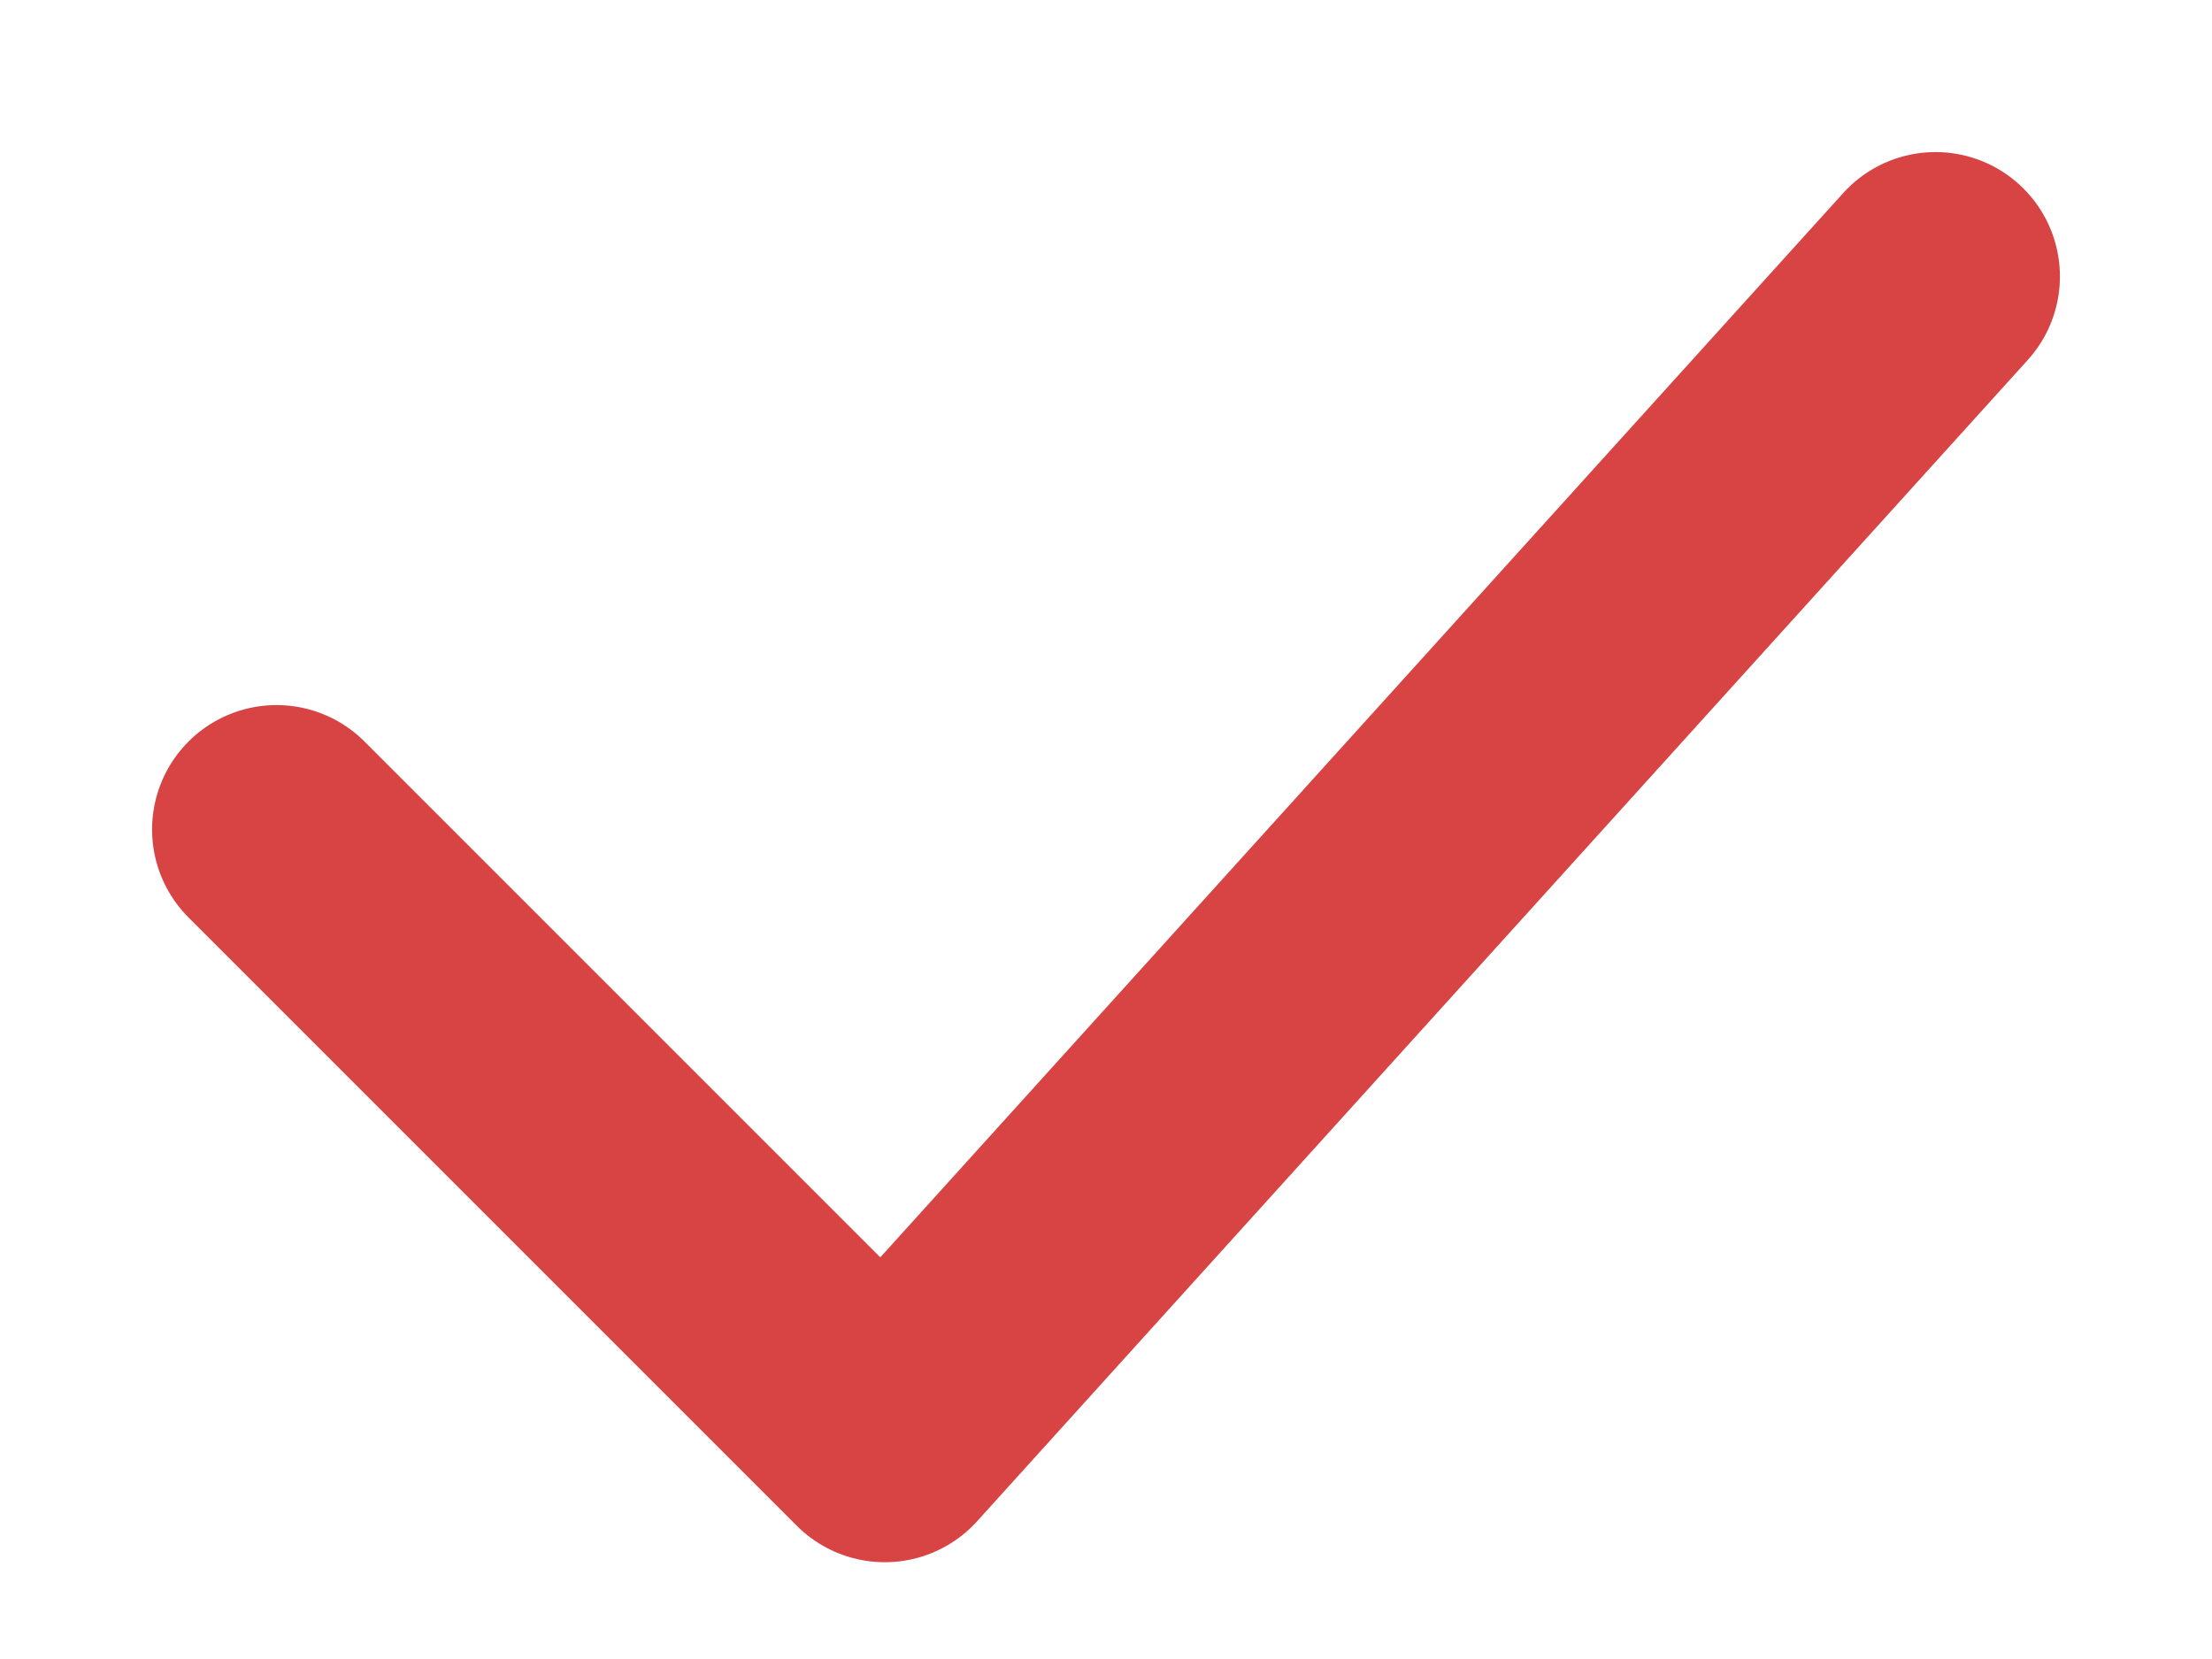
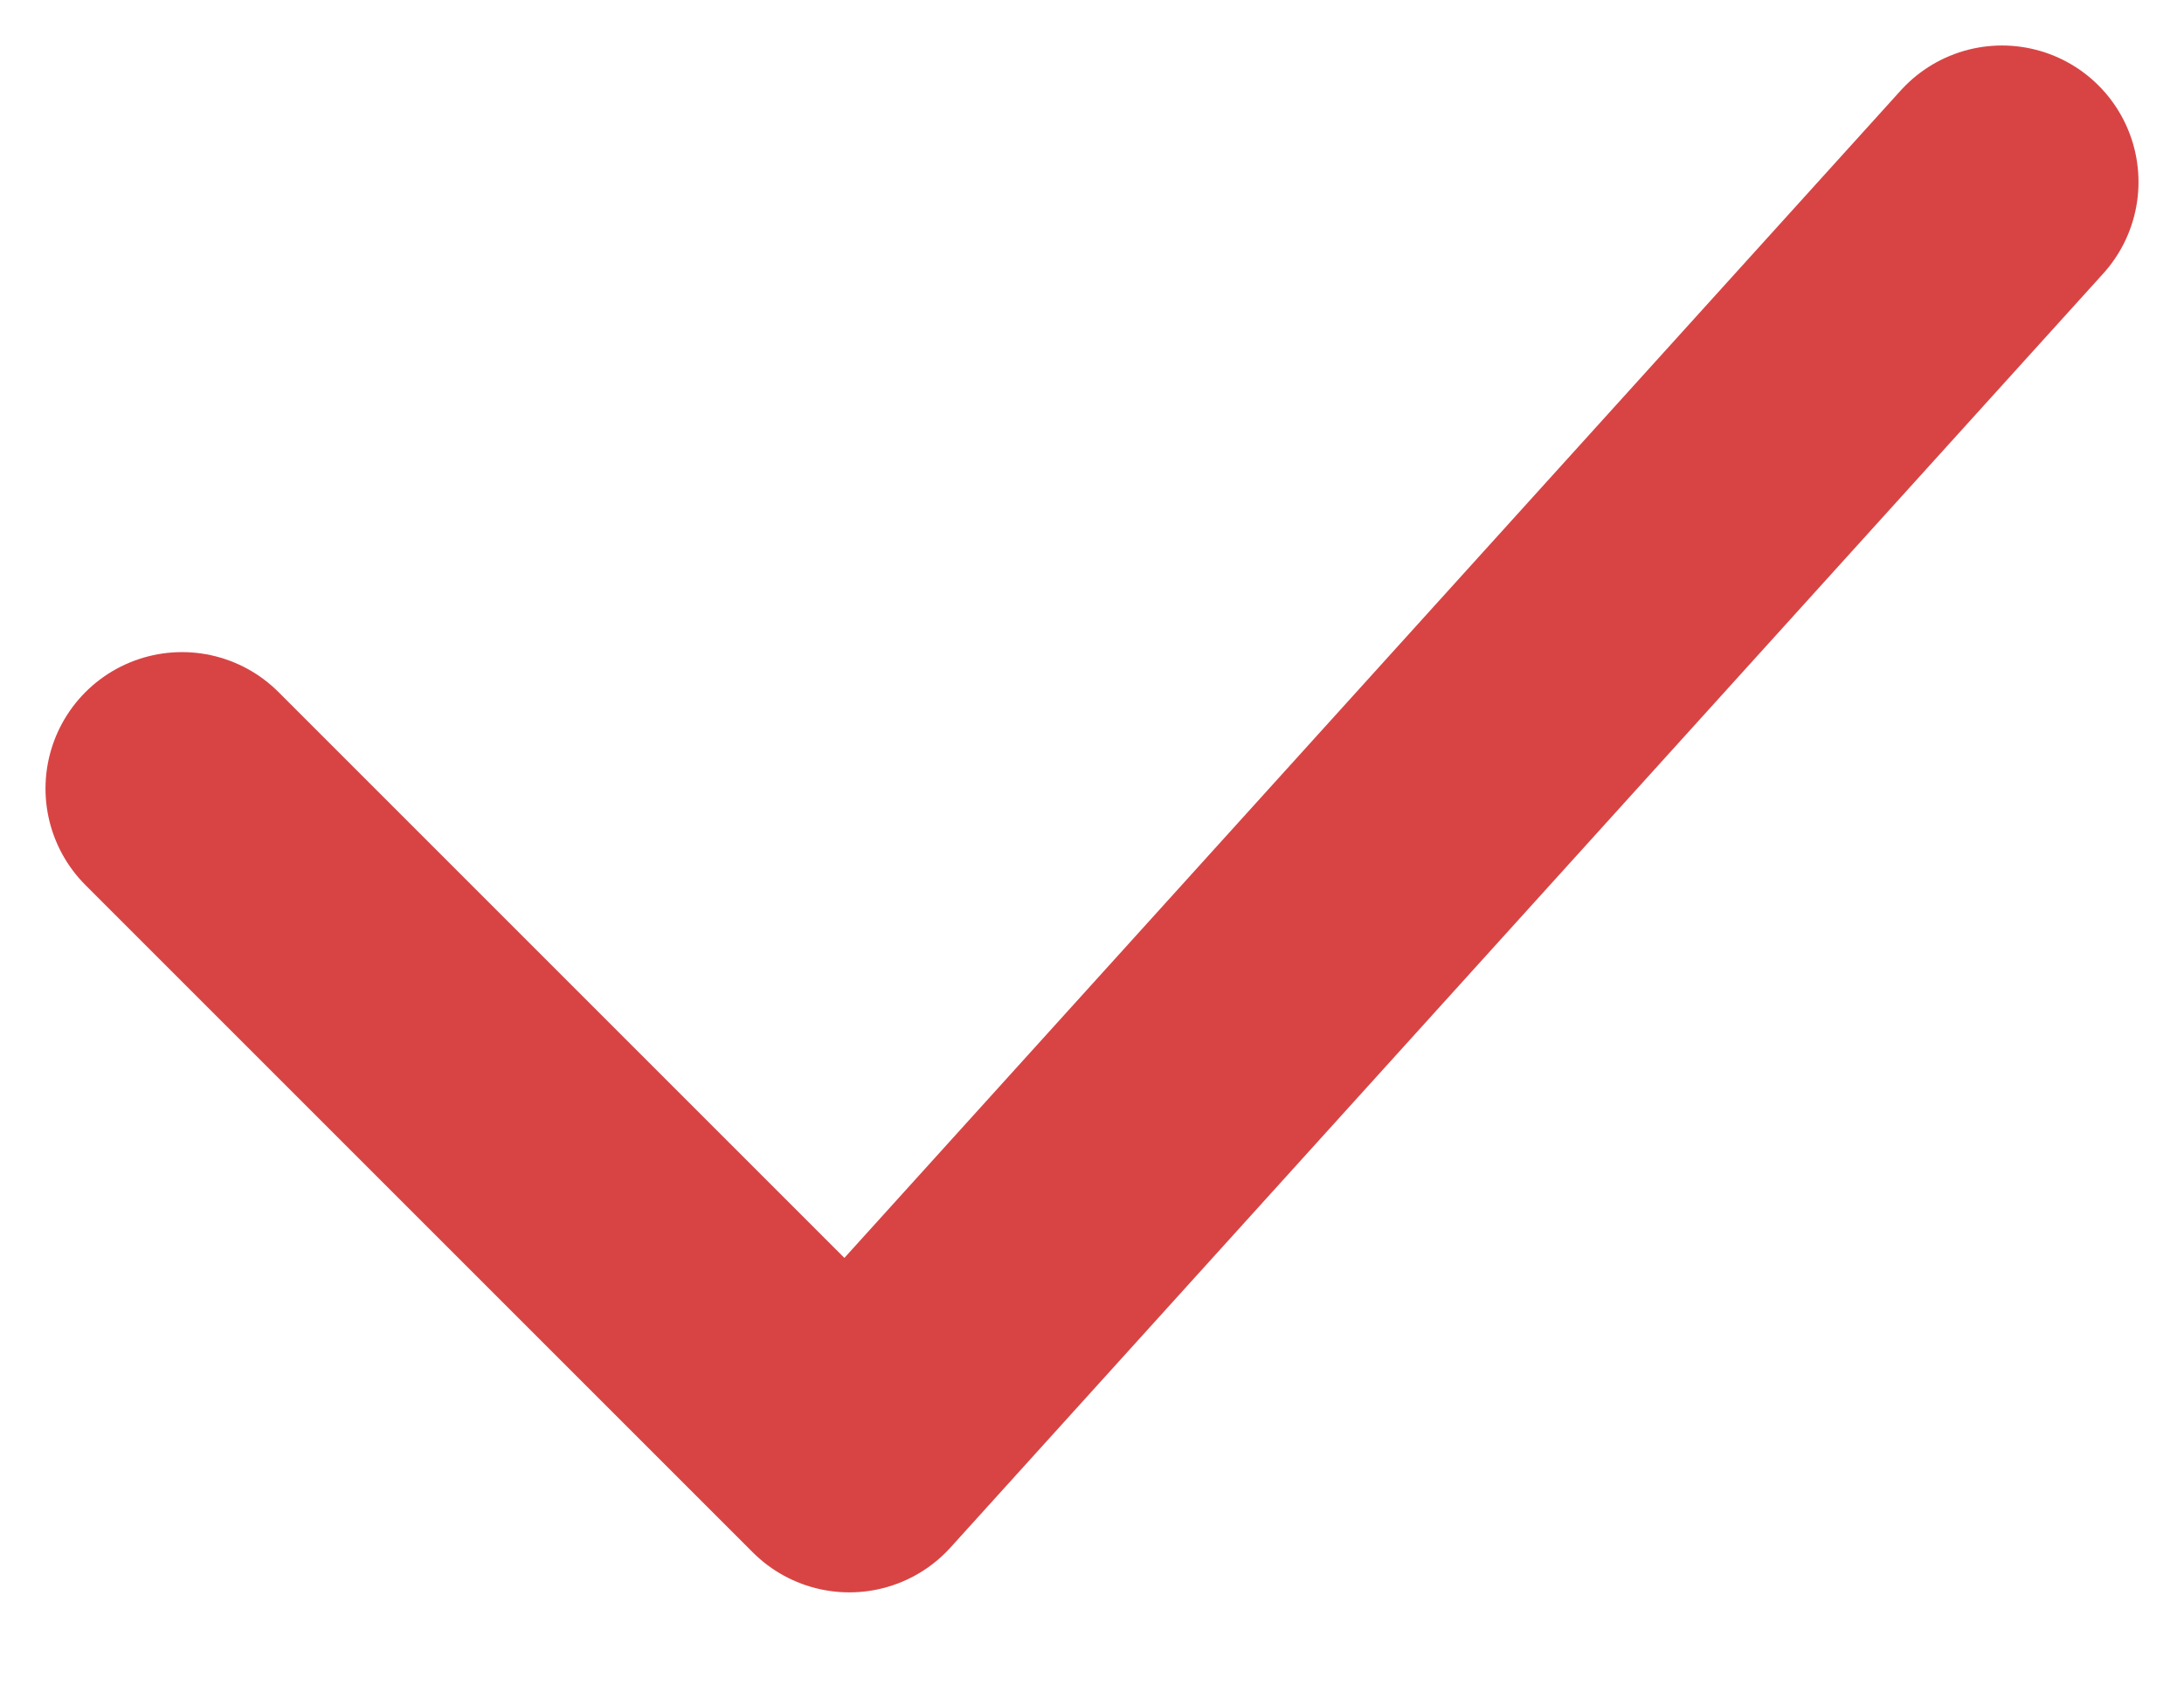
- <svg xmlns="http://www.w3.org/2000/svg" viewBox="-1 -1 40 30" width="20" height="15">
+ <svg xmlns="http://www.w3.org/2000/svg" viewBox="1 1 36 28" width="18" height="14">
  <path d="M 4 14 L 15 25 L 34 4" fill="none" stroke="#D84444" stroke-width="4.5" stroke-linecap="round" stroke-linejoin="round" />
</svg>
